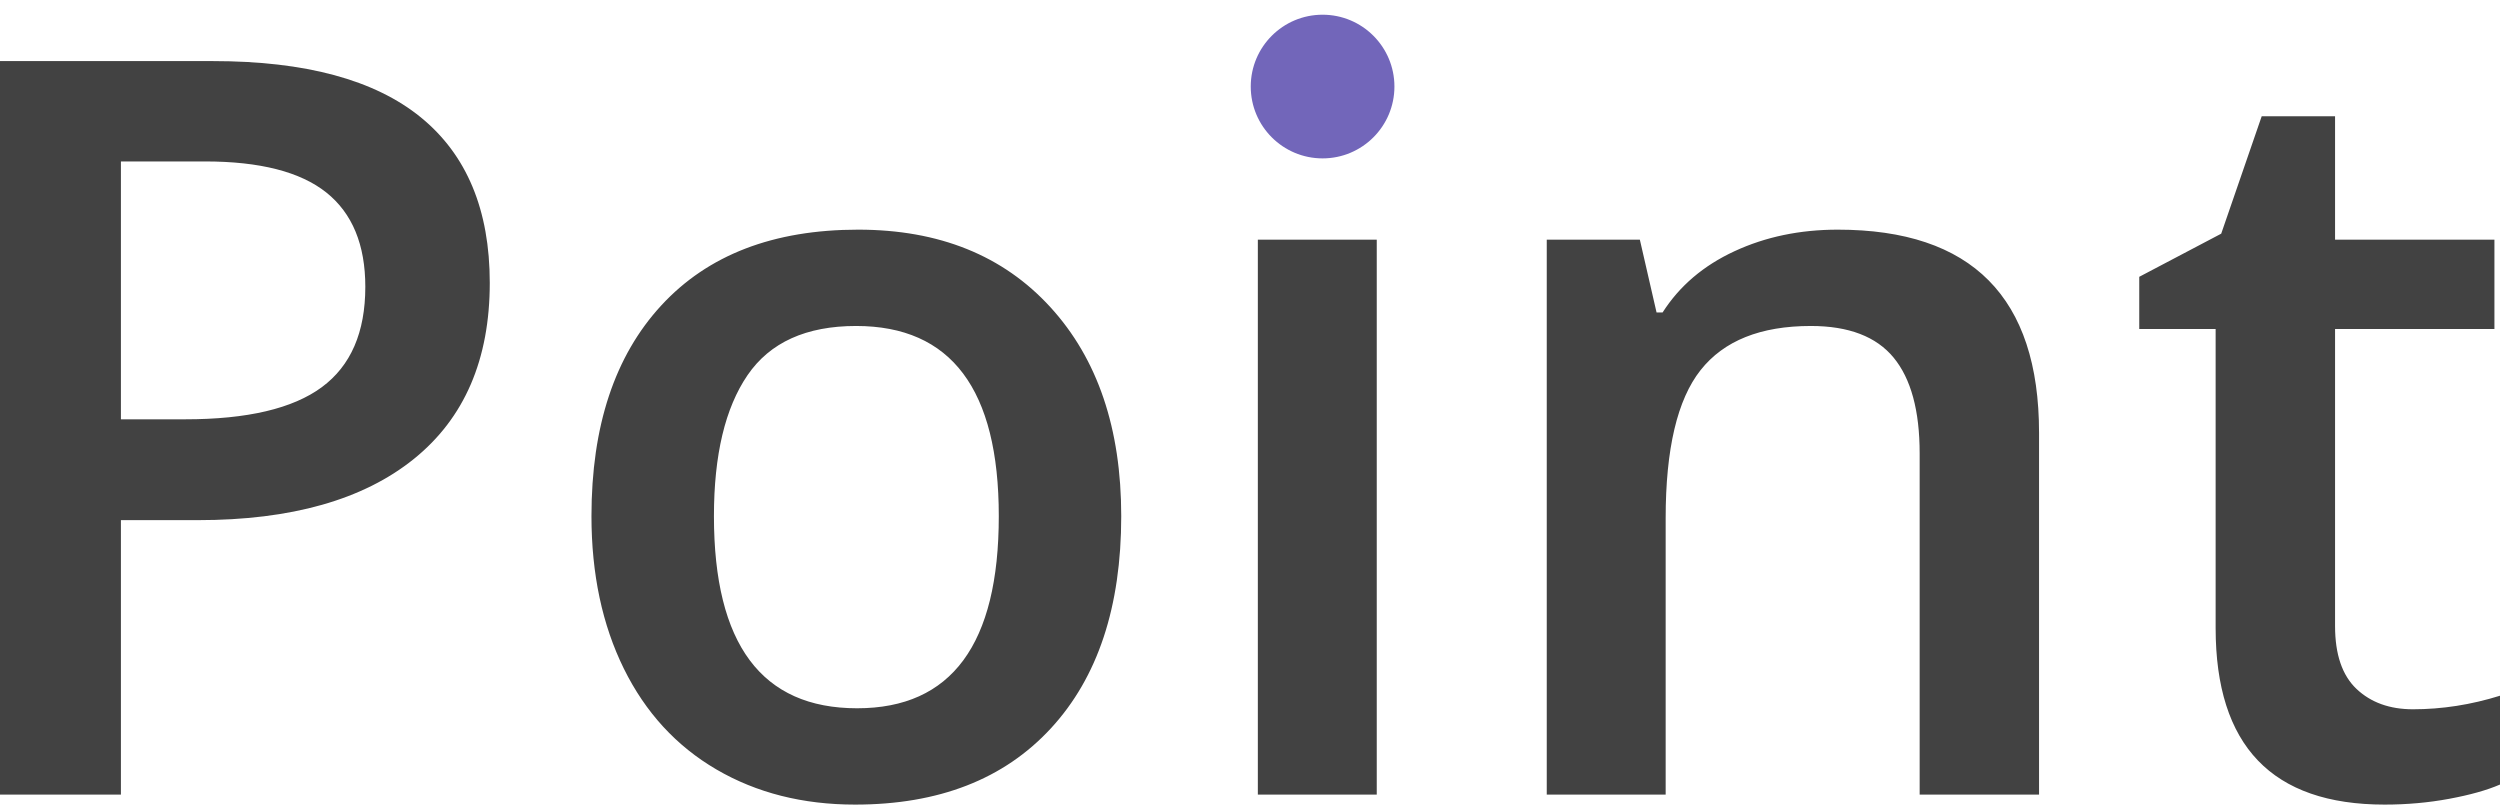
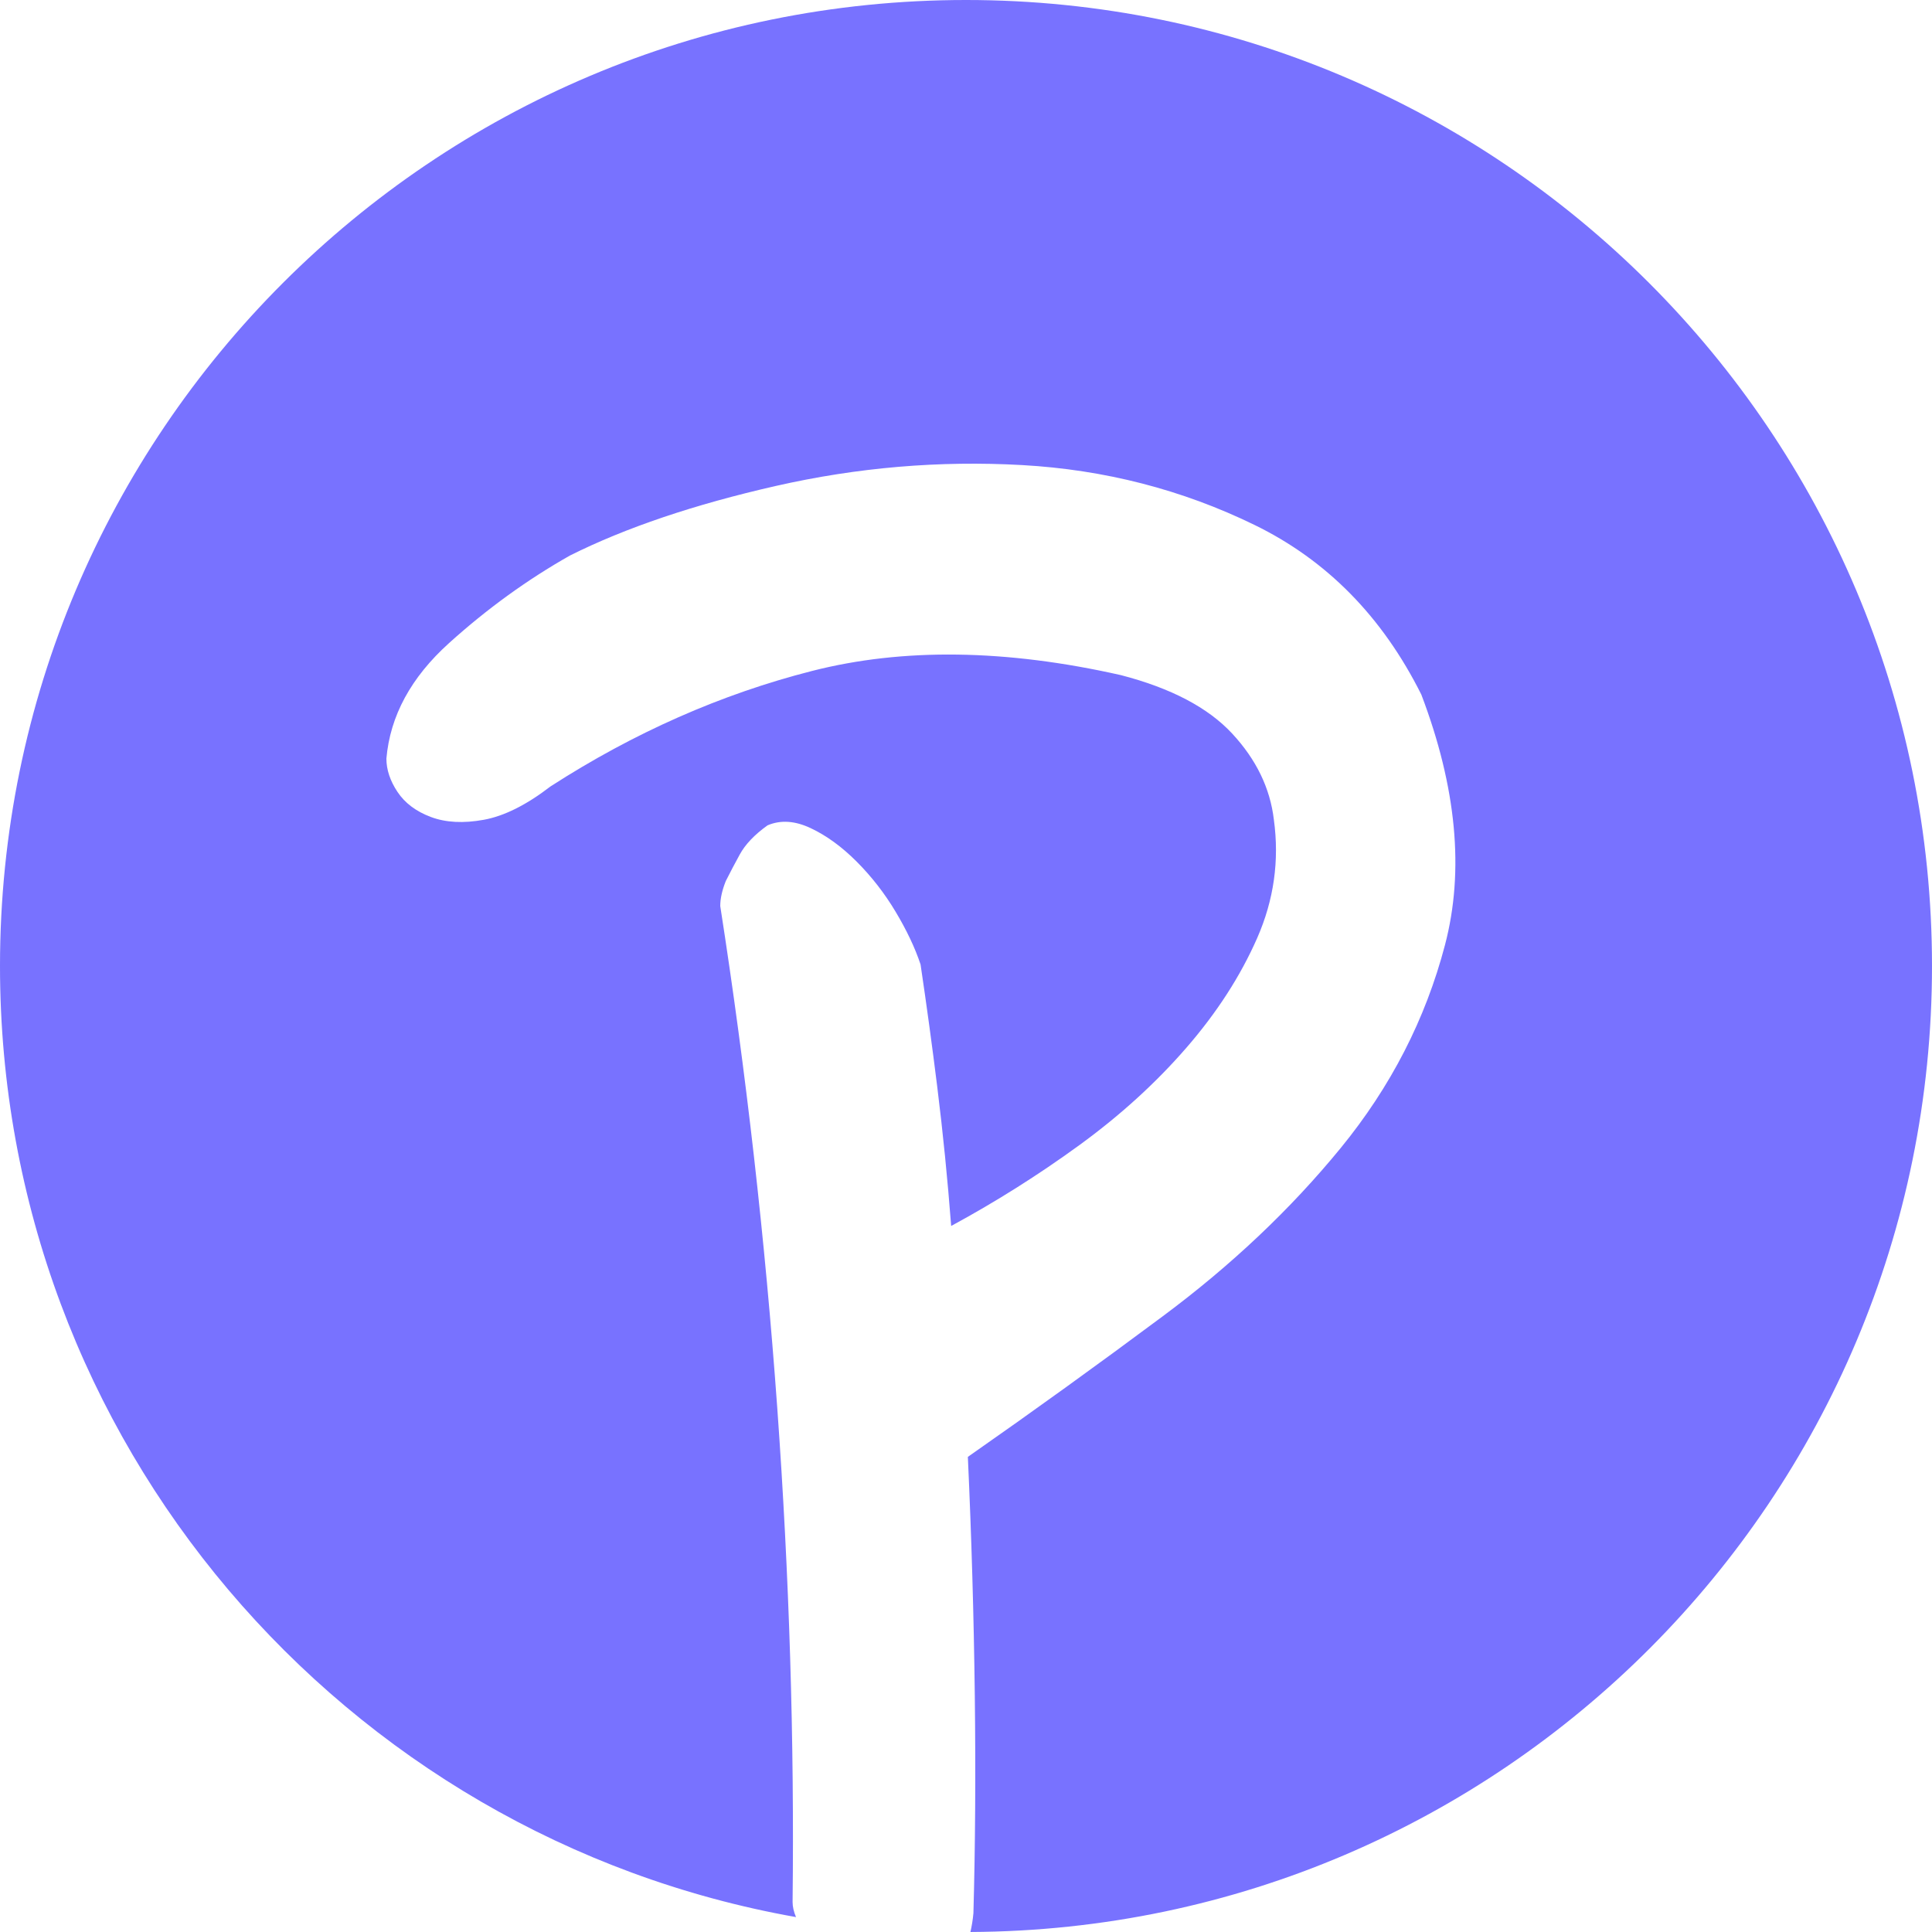
- <svg xmlns="http://www.w3.org/2000/svg" width="87px" height="28px" viewBox="0 0 87 28" version="1.1">
-   <g stroke="none" stroke-width="1" fill="none" fill-rule="evenodd">
-     <g id="logo">
-       <path d="M17.044,9.843 C17.044,12.508 16.164,14.551 14.403,15.971 C12.642,17.391 10.136,18.101 6.885,18.101 L4.208,18.101 L4.208,27.651 L0,27.651 L0,2.126 L7.413,2.126 C10.629,2.126 13.039,2.778 14.641,4.081 C16.243,5.385 17.044,7.306 17.044,9.843 L17.044,9.843 Z M4.208,14.592 L6.444,14.592 C8.604,14.592 10.189,14.219 11.199,13.474 C12.208,12.729 12.713,11.565 12.713,9.983 C12.713,8.516 12.261,7.422 11.357,6.7 C10.453,5.979 9.045,5.618 7.131,5.618 L4.208,5.618 L4.208,14.592 Z M39.019,17.961 C39.019,21.115 38.203,23.577 36.571,25.346 C34.94,27.115 32.668,28 29.757,28 C27.938,28 26.329,27.593 24.933,26.778 C23.536,25.963 22.462,24.793 21.71,23.269 C20.959,21.744 20.583,19.975 20.583,17.961 C20.583,14.83 21.393,12.386 23.013,10.629 C24.633,8.871 26.916,7.992 29.863,7.992 C32.68,7.992 34.91,8.891 36.554,10.69 C38.197,12.488 39.019,14.912 39.019,17.961 L39.019,17.961 Z M24.845,17.961 C24.845,22.419 26.506,24.648 29.828,24.648 C33.114,24.648 34.758,22.419 34.758,17.961 C34.758,13.55 33.103,11.344 29.792,11.344 C28.055,11.344 26.796,11.915 26.015,13.055 C25.235,14.196 24.845,15.831 24.845,17.961 L24.845,17.961 Z M47.911,27.651 L43.773,27.651 L43.773,8.341 L47.911,8.341 L47.911,27.651 Z M70.959,27.651 L66.804,27.651 L66.804,15.779 C66.804,14.289 66.502,13.178 65.897,12.444 C65.293,11.711 64.333,11.344 63.018,11.344 C61.269,11.344 59.99,11.856 59.18,12.881 C58.37,13.905 57.965,15.622 57.965,18.031 L57.965,27.651 L53.827,27.651 L53.827,8.341 L57.067,8.341 L57.648,10.873 L57.859,10.873 C58.446,9.953 59.279,9.243 60.359,8.743 C61.439,8.242 62.637,7.992 63.951,7.992 C68.623,7.992 70.959,10.349 70.959,15.063 L70.959,27.651 Z M83.971,24.683 C84.981,24.683 85.99,24.526 87,24.211 L87,27.302 C86.542,27.5 85.952,27.665 85.23,27.799 C84.508,27.933 83.76,28 82.985,28 C79.065,28 77.104,25.952 77.104,21.855 L77.104,11.449 L74.446,11.449 L74.446,9.633 L77.298,8.132 L78.707,4.047 L81.26,4.047 L81.26,8.341 L86.806,8.341 L86.806,11.449 L81.26,11.449 L81.26,21.785 C81.26,22.774 81.509,23.504 82.008,23.976 C82.507,24.447 83.162,24.683 83.971,24.683 L83.971,24.683 Z" id="Point" fill="#424242" />
-       <circle id="Oval" fill="#7266BA" cx="46.026" cy="3.012" r="2.5" />
-     </g>
-   </g>
+ <svg xmlns="http://www.w3.org/2000/svg" width="200" height="200" viewBox="0 0 200 200">
+   <path d="M82.403 198.457C35.566 190.142 0 149.225 0 100 0 44.772 44.772 0 100 0s100 44.772 100 100c0 55.076-44.524 99.752-99.542 99.999.146-.636.25-1.286.31-1.951.192-6.912.24-14.4.144-22.464a739.525 739.525 0 0 0-.72-24.768 818.578 818.578 0 0 0 20.16-14.544c7.104-5.28 13.248-11.088 18.432-17.424 5.184-6.336 8.784-13.344 10.8-21.024 2.016-7.68 1.2-16.32-2.448-25.92-4.032-8.064-9.792-13.92-17.28-17.568-7.488-3.648-15.504-5.712-24.048-6.192-8.544-.48-17.04.24-25.488 2.16-8.448 1.92-15.552 4.32-21.312 7.2-4.416 2.496-8.592 5.52-12.528 9.072-3.936 3.552-6.096 7.536-6.48 11.952 0 1.152.384 2.304 1.152 3.456.768 1.152 1.92 2.016 3.456 2.592 1.536.576 3.36.672 5.472.288 2.112-.384 4.416-1.536 6.912-3.456 8.64-5.568 17.664-9.552 27.072-11.952 9.408-2.4 20.064-2.256 31.968.432 5.184 1.344 9.024 3.36 11.52 6.048 2.496 2.688 3.936 5.664 4.32 8.928.576 4.224 0 8.304-1.728 12.24s-4.176 7.728-7.344 11.376c-3.168 3.648-6.864 7.008-11.088 10.08a118.266 118.266 0 0 1-13.248 8.352 304.445 304.445 0 0 0-1.44-14.4 524.397 524.397 0 0 0-1.728-12.672c-.576-1.728-1.44-3.552-2.592-5.472a26.78 26.78 0 0 0-4.032-5.184c-1.536-1.536-3.12-2.688-4.752-3.456-1.632-.768-3.12-.864-4.464-.288-1.344.96-2.304 1.968-2.88 3.024a88.468 88.468 0 0 0-1.44 2.736c-.384.96-.576 1.824-.576 2.592a633.158 633.158 0 0 1 5.904 51.984c1.248 17.376 1.776 34.416 1.584 51.12 0 .482.118 1.003.355 1.56z" fill="#7872FF" fill-rule="evenodd" />
</svg>
